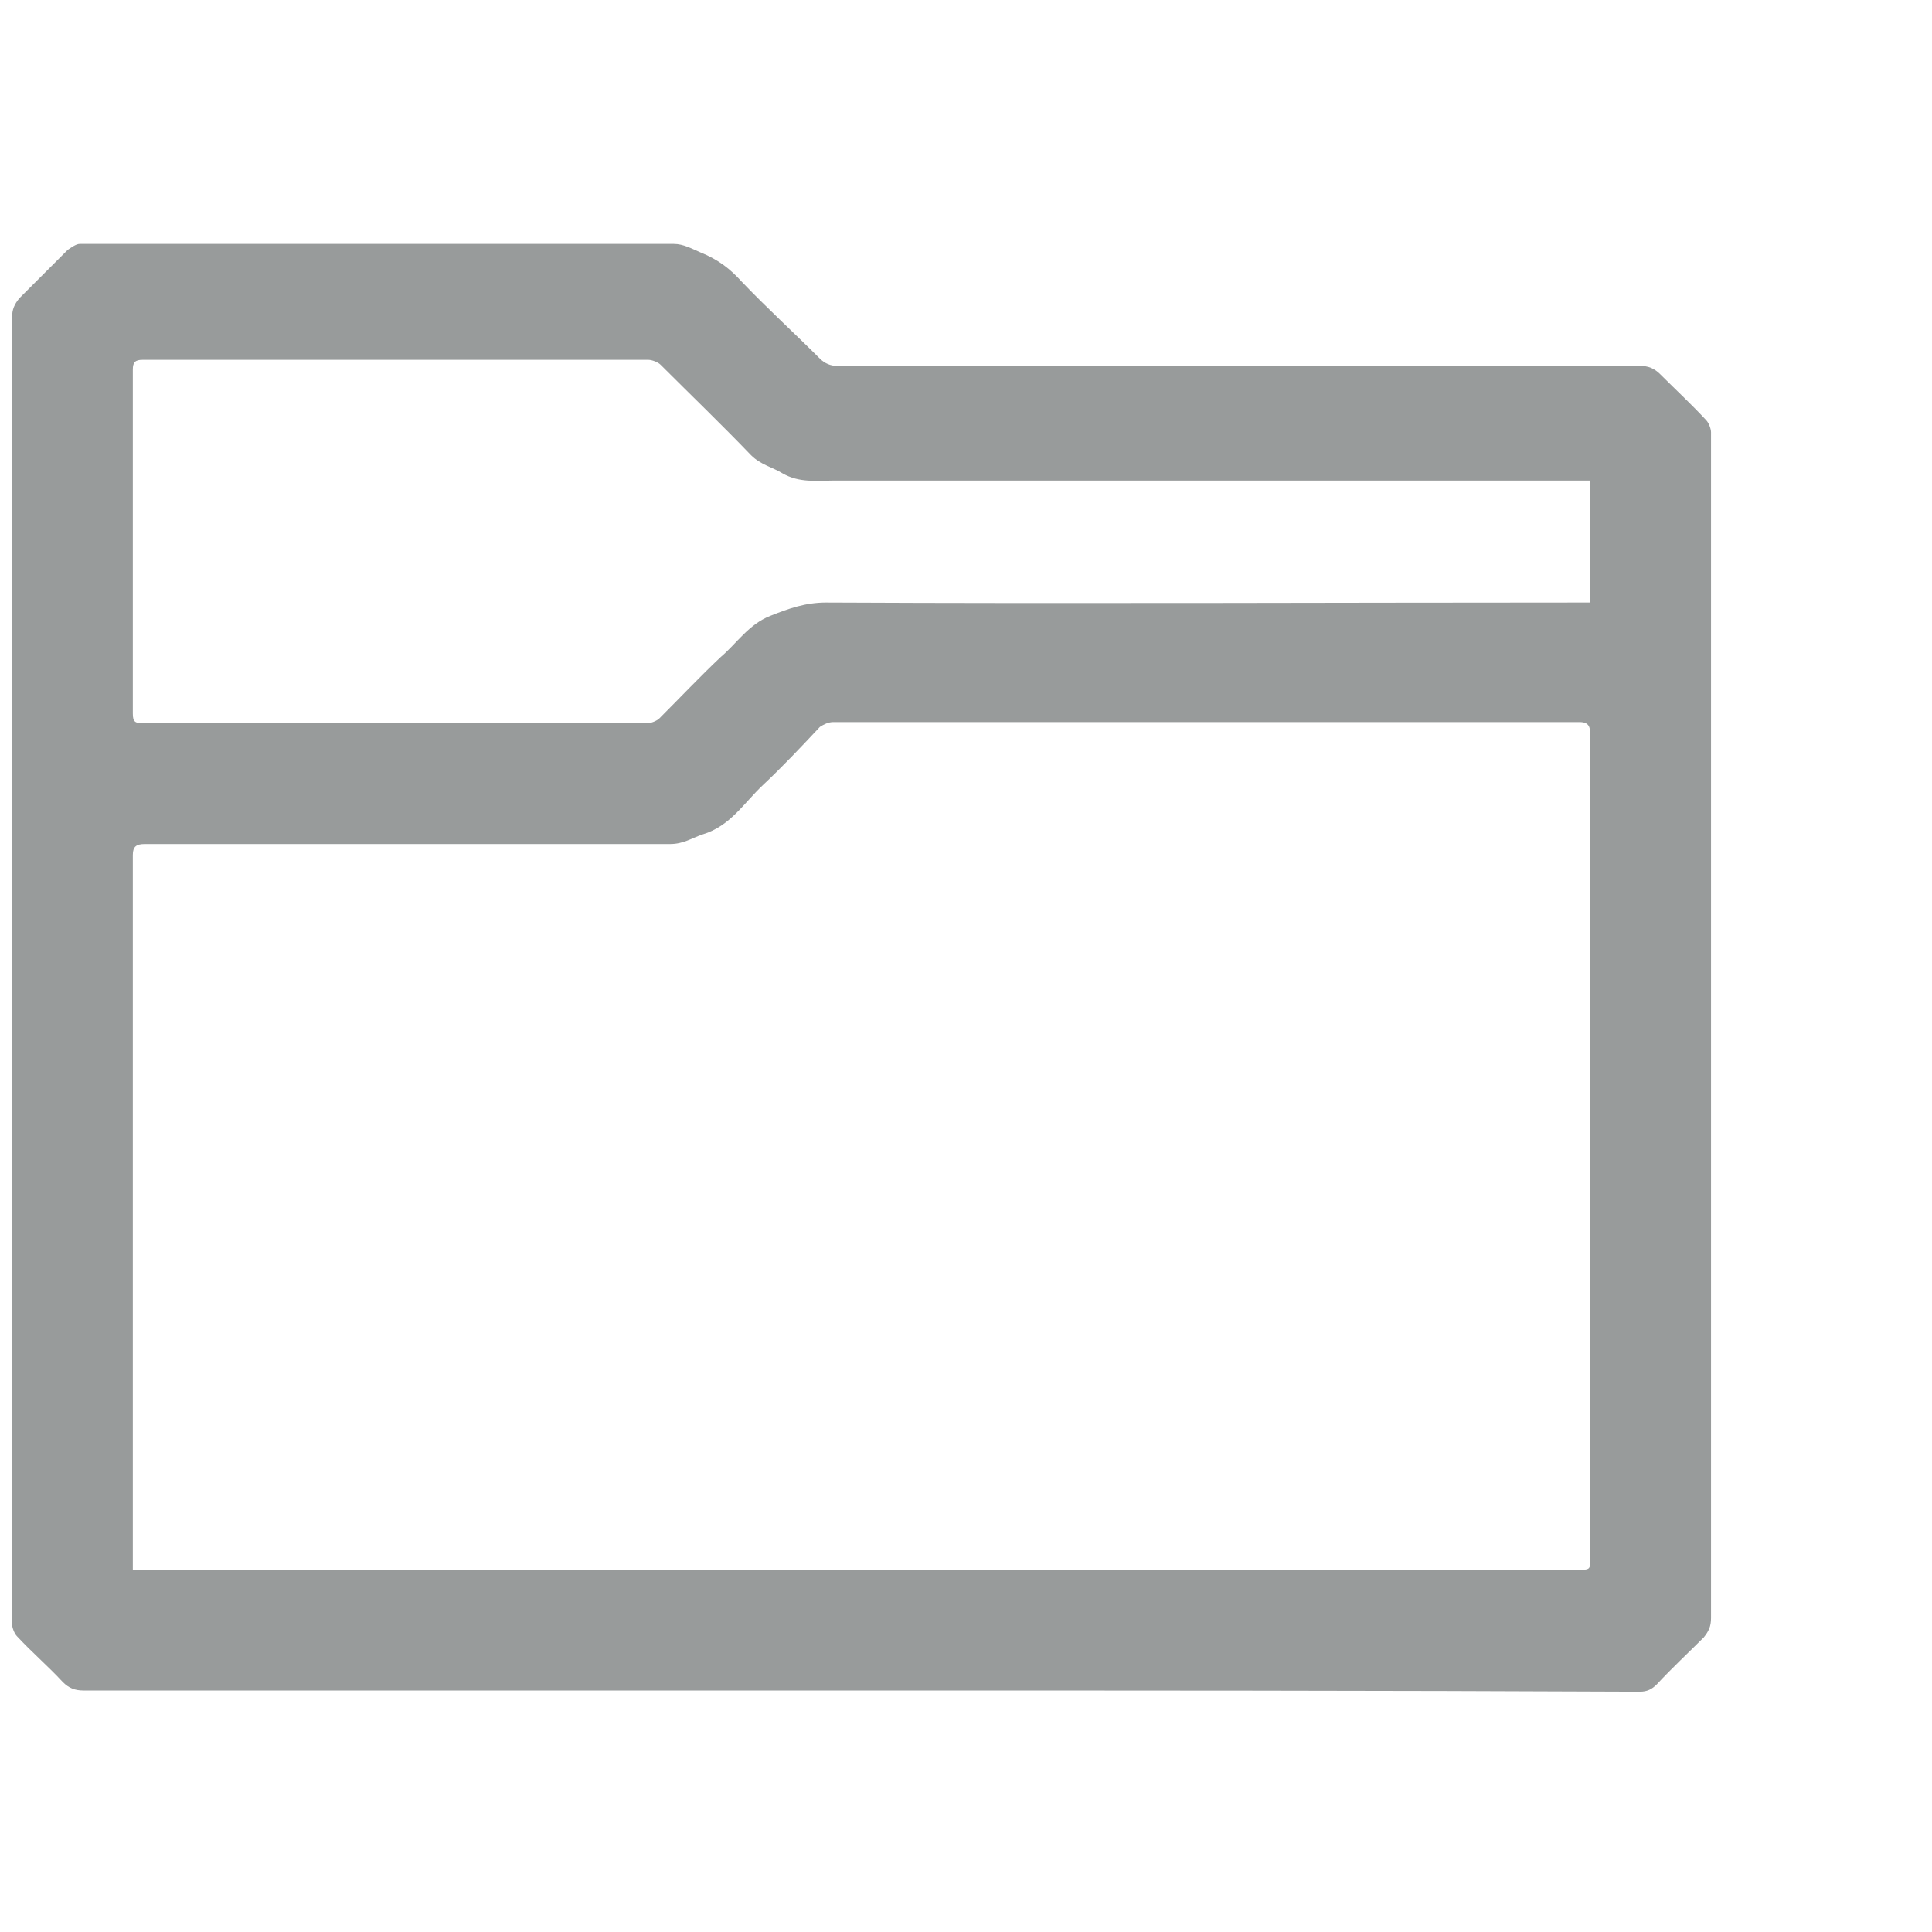
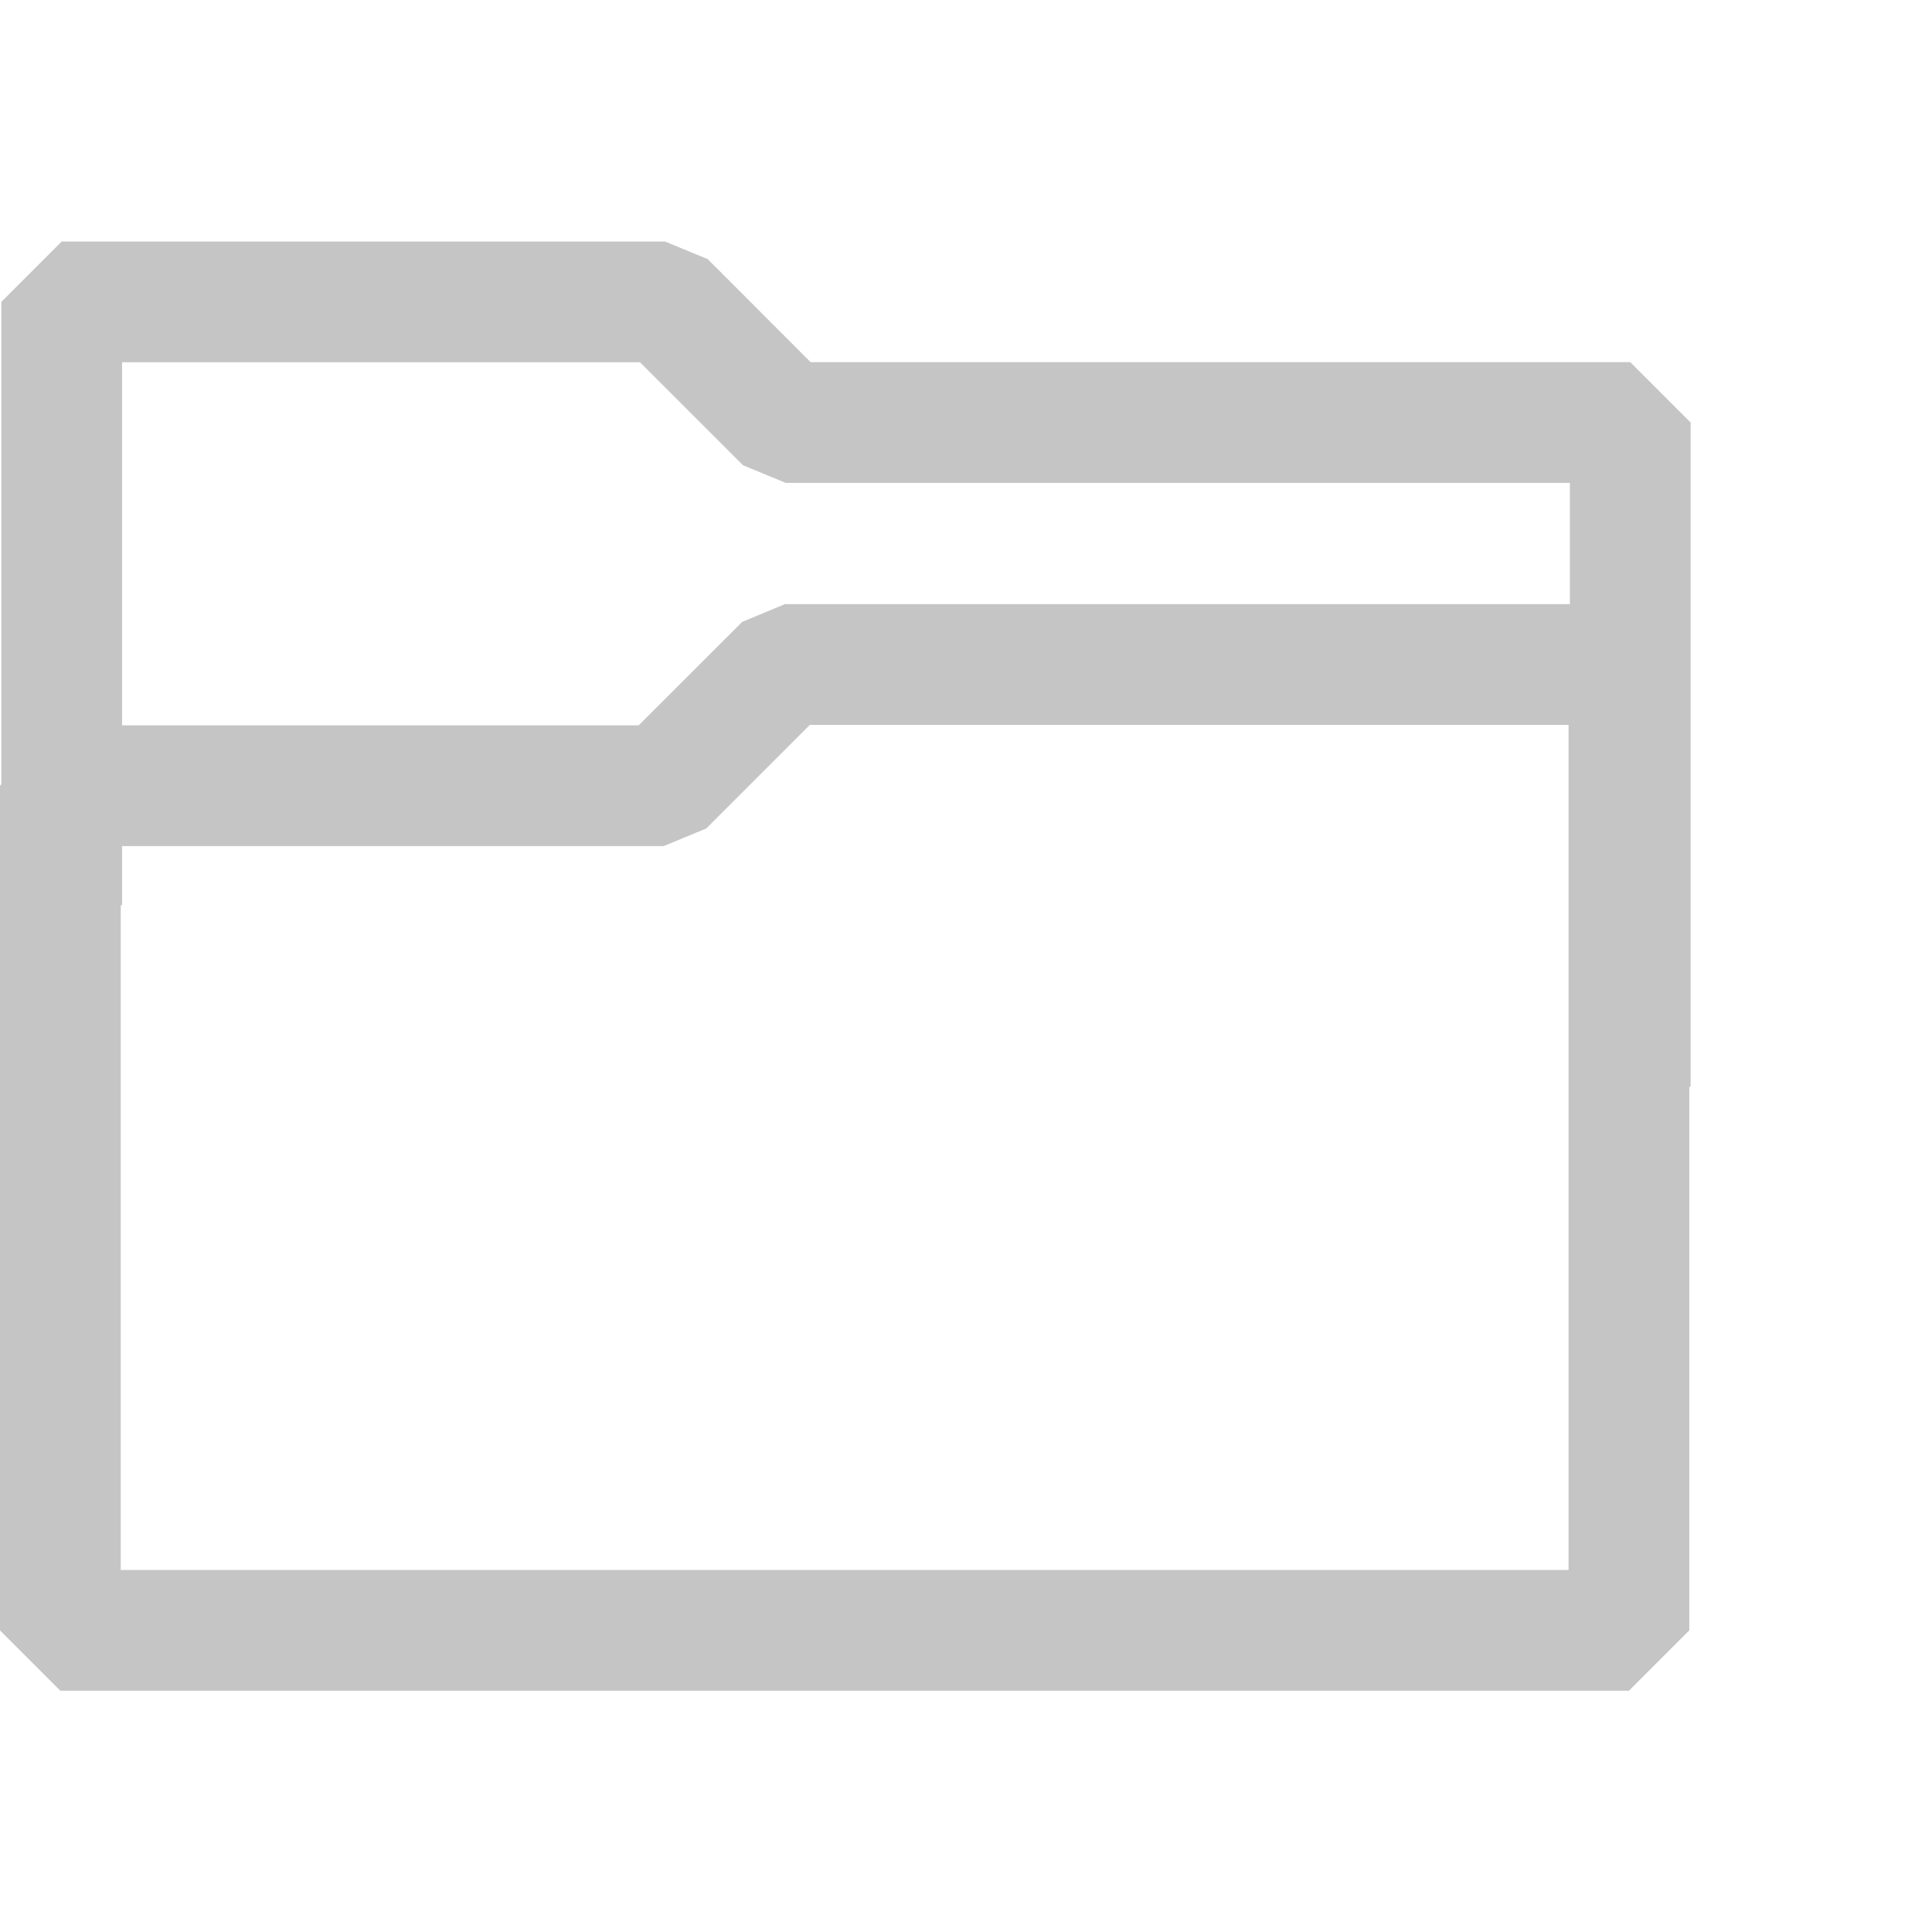
- <svg xmlns="http://www.w3.org/2000/svg" version="1.1" id="Layer_1" x="0px" y="0px" width="16px" height="16px" viewBox="0 0 16 16" style="enable-background:new 0 0 16 16;" xml:space="preserve">
-   <g>
-     <path style="fill:#989b9b;" d="M7.13,14c-2.15,0-4.29,0-6.44,0c-0.07,0-0.12-0.02-0.17-0.07c-0.12-0.13-0.26-0.25-0.38-0.38   c-0.02-0.02-0.04-0.07-0.04-0.1c0-2.3,0-4.59,0-6.89c0-1.31,0-2.63,0-3.93c0-0.07,0.02-0.11,0.06-0.16c0.13-0.13,0.27-0.27,0.4-0.4   c0.03-0.02,0.07-0.05,0.1-0.05c1.64,0,3.28,0,4.92,0c0.08,0,0.15,0.04,0.22,0.07c0.15,0.06,0.25,0.14,0.34,0.24   c0.21,0.22,0.44,0.43,0.65,0.64c0.04,0.04,0.09,0.06,0.14,0.06c2.22,0,4.43,0,6.65,0c0.07,0,0.12,0.02,0.17,0.07   c0.13,0.13,0.26,0.25,0.38,0.38c0.02,0.02,0.04,0.07,0.04,0.1c0,1.79,0,3.6,0,5.39c0,1.48,0,2.95,0,4.43   c0,0.07-0.02,0.11-0.06,0.16c-0.13,0.13-0.26,0.25-0.39,0.39c-0.04,0.04-0.08,0.06-0.14,0.06C11.43,14,9.28,14,7.13,14z M1.1,13   c0.04,0,0.06,0,0.09,0c3.96,0,7.92,0,11.88,0c0.1,0,0.1,0,0.1-0.1c0-0.63,0-1.24,0-1.87c0-1.64,0-3.3,0-4.94   c0-0.07-0.01-0.11-0.09-0.11c-2.06,0-4.12,0-6.18,0C6.86,5.98,6.82,6,6.79,6.02C6.64,6.18,6.48,6.35,6.32,6.5   c-0.16,0.15-0.27,0.34-0.5,0.41C5.73,6.94,5.66,6.99,5.55,6.99c-0.55,0-1.1,0-1.65,0c-0.9,0-1.8,0-2.7,0c-0.07,0-0.1,0.02-0.1,0.09   c0,0.16,0,0.33,0,0.49c0,1.77,0,3.56,0,5.33C1.1,12.93,1.1,12.96,1.1,13z M13.17,3.98c-0.04,0-0.07,0-0.1,0c-2.06,0-4.11,0-6.17,0   C6.76,3.98,6.62,4,6.48,3.92C6.4,3.87,6.3,3.85,6.22,3.77c-0.25-0.26-0.5-0.5-0.75-0.75C5.45,3,5.4,2.98,5.37,2.98   c-1.4,0-2.79,0-4.19,0C1.12,2.98,1.1,3,1.1,3.06c0,0.95,0,1.9,0,2.85c0,0.07,0.02,0.08,0.09,0.08c1.39,0,2.78,0,4.17,0   c0.03,0,0.08-0.02,0.1-0.04C5.63,5.78,5.8,5.6,5.97,5.44C6.1,5.33,6.2,5.17,6.38,5.1c0.15-0.06,0.29-0.11,0.46-0.11   c2.08,0.01,4.15,0,6.23,0c0.03,0,0.07,0,0.1,0C13.17,4.65,13.17,4.32,13.17,3.98z" />
-   </g>
+ <svg xmlns="http://www.w3.org/2000/svg" version="1.1" id="Layer_1" x="0px" y="0px" viewBox="0 0 16 16" style="enable-background:new 0 0 16 16;" xml:space="preserve">
+   <style type="text/css">
+ 	.st0{fill-rule:evenodd;clip-rule:evenodd;fill:#c5c5c5;}
+ </style>
+   <path class="st0" d="M0.011,2.5l0.5-0.5h4.996l0.354,0.146L6.713,2.999h6.788l0.5,0.5V8.995  l-0.011,0.011v4.496l-0.5,0.5H0.5l-0.5-0.5V6.507l0.011-0.011V2.5z M13.001,3.999v1.004H6.501  L6.147,5.15L5.289,6.007H1.011V3h4.289l0.853,0.853l0.354,0.146H13.001z M5.496,7.007  H1.011v0.489H1v3.997H1V13.002h11.99v-1.509h0V7.496h-0V6.003h-6.283  l-0.858,0.858L5.496,7.007z" />
</svg>
